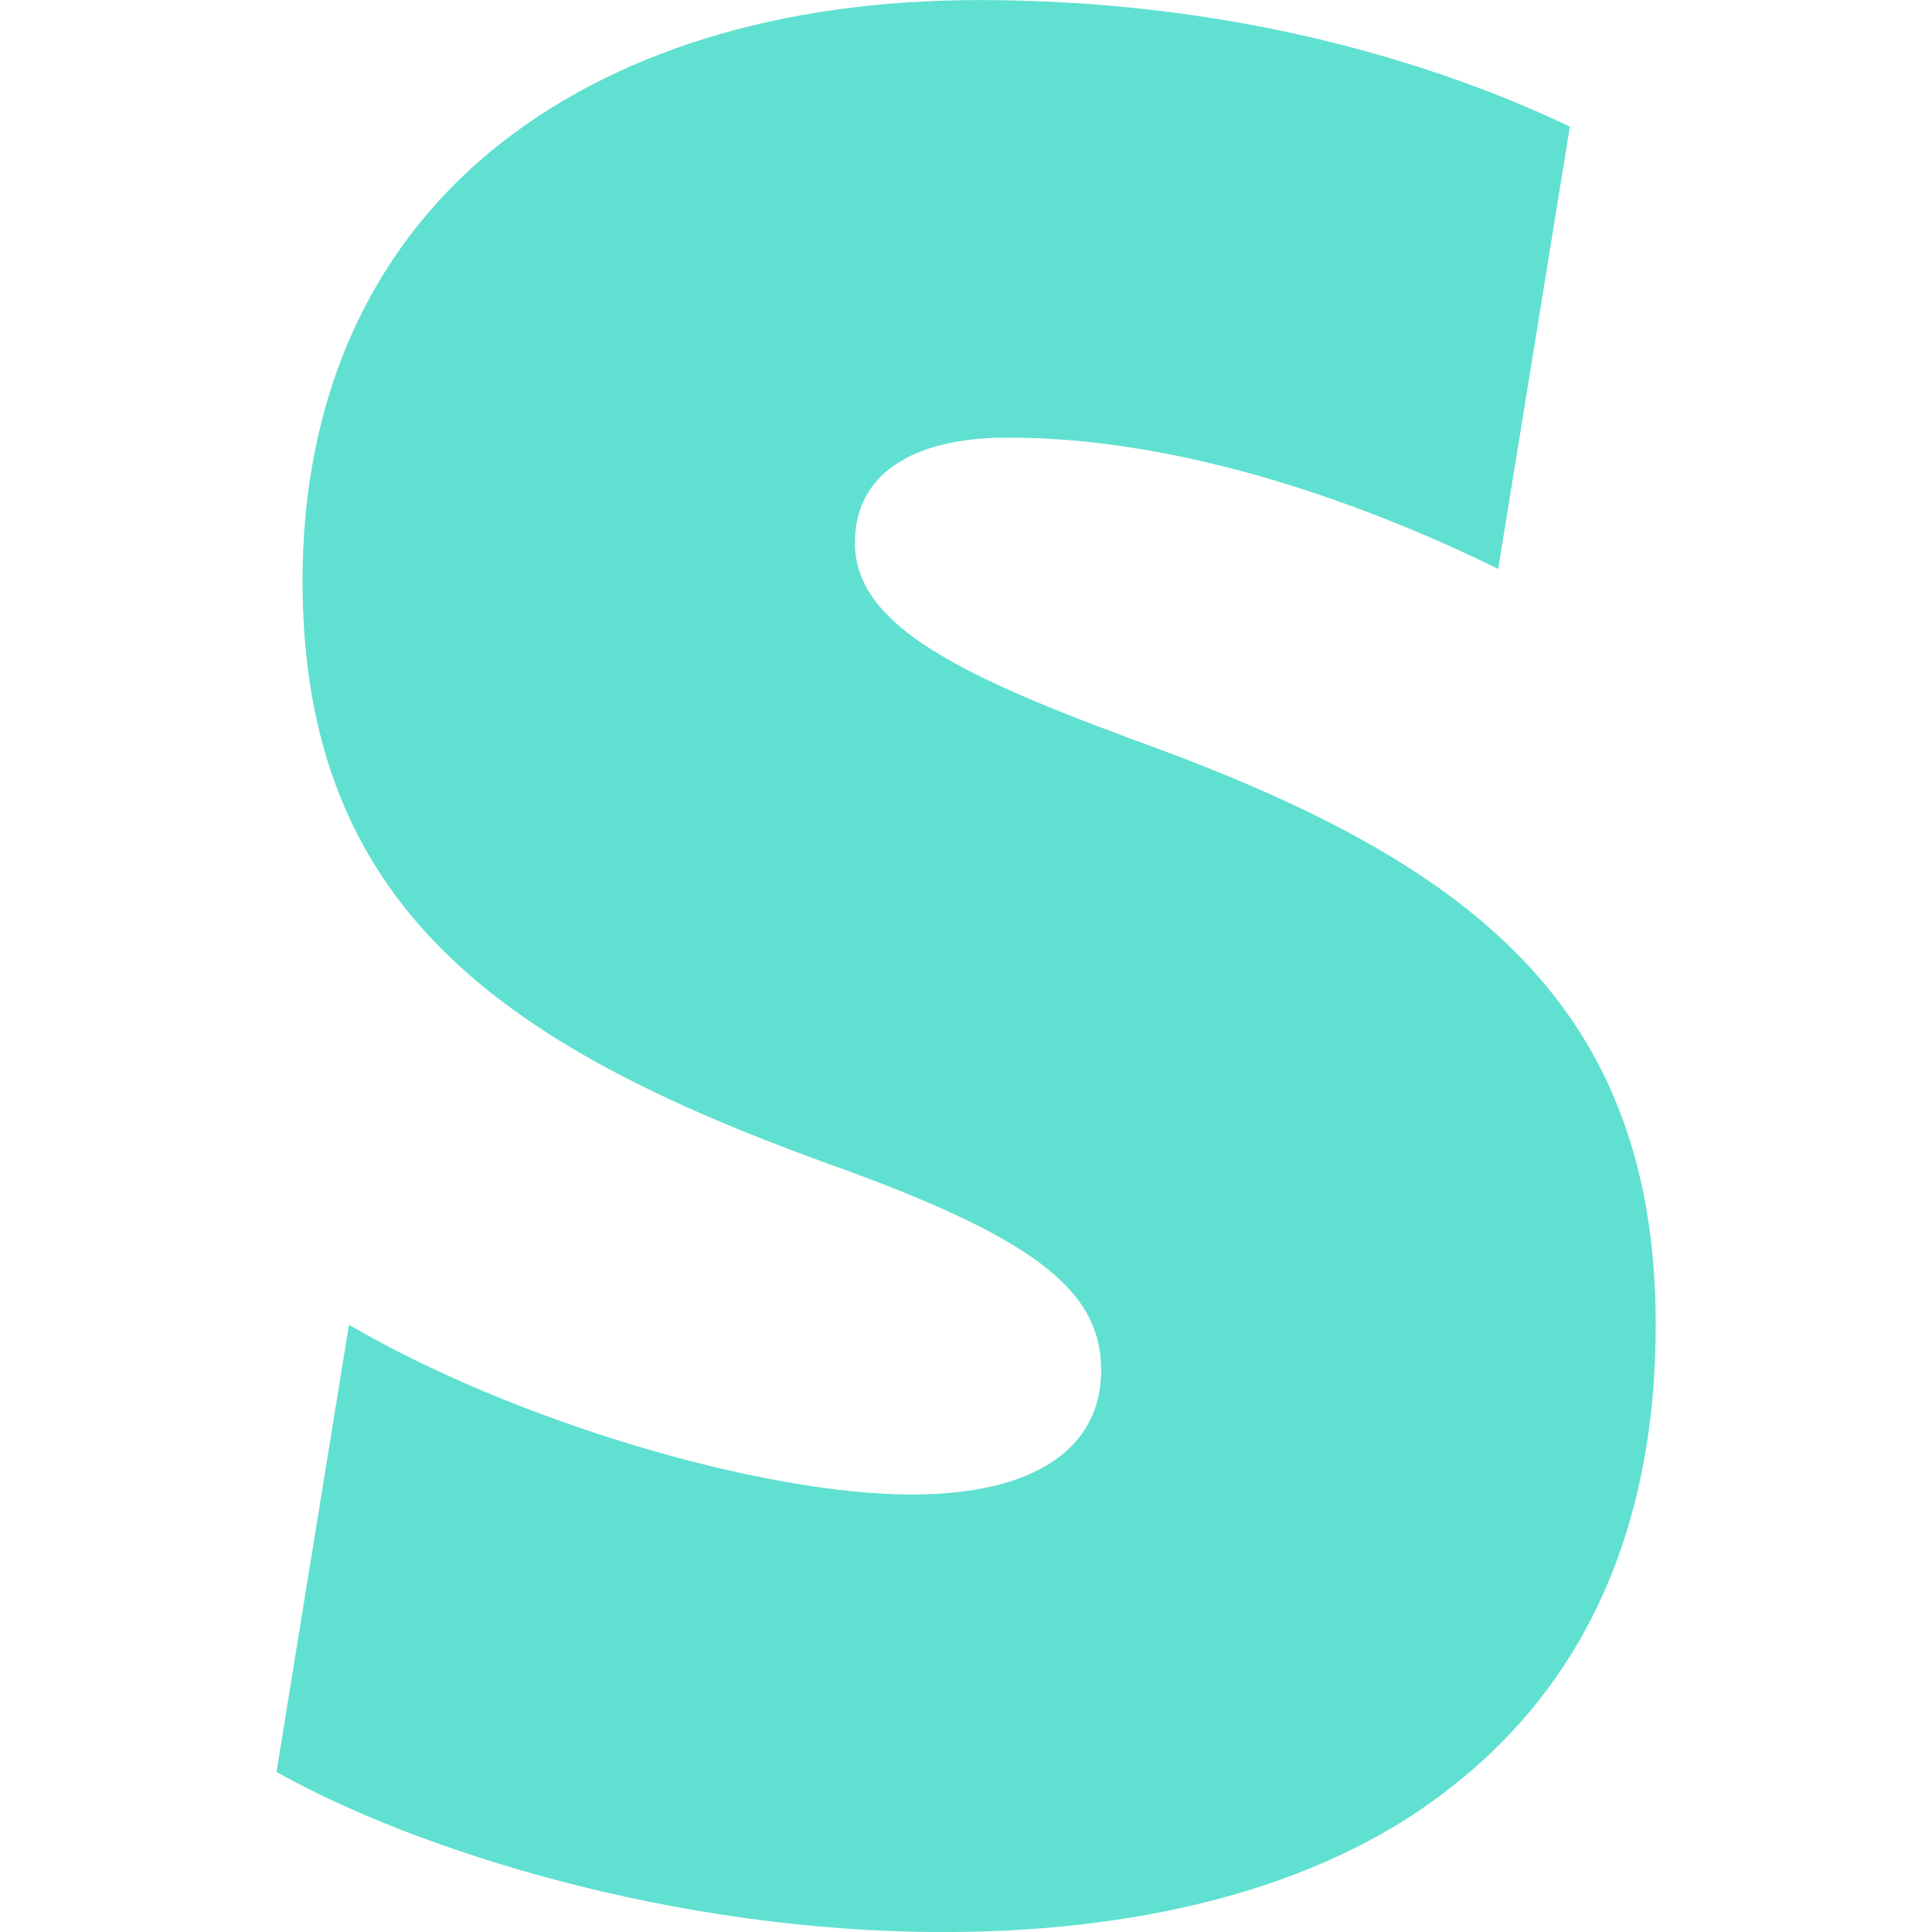
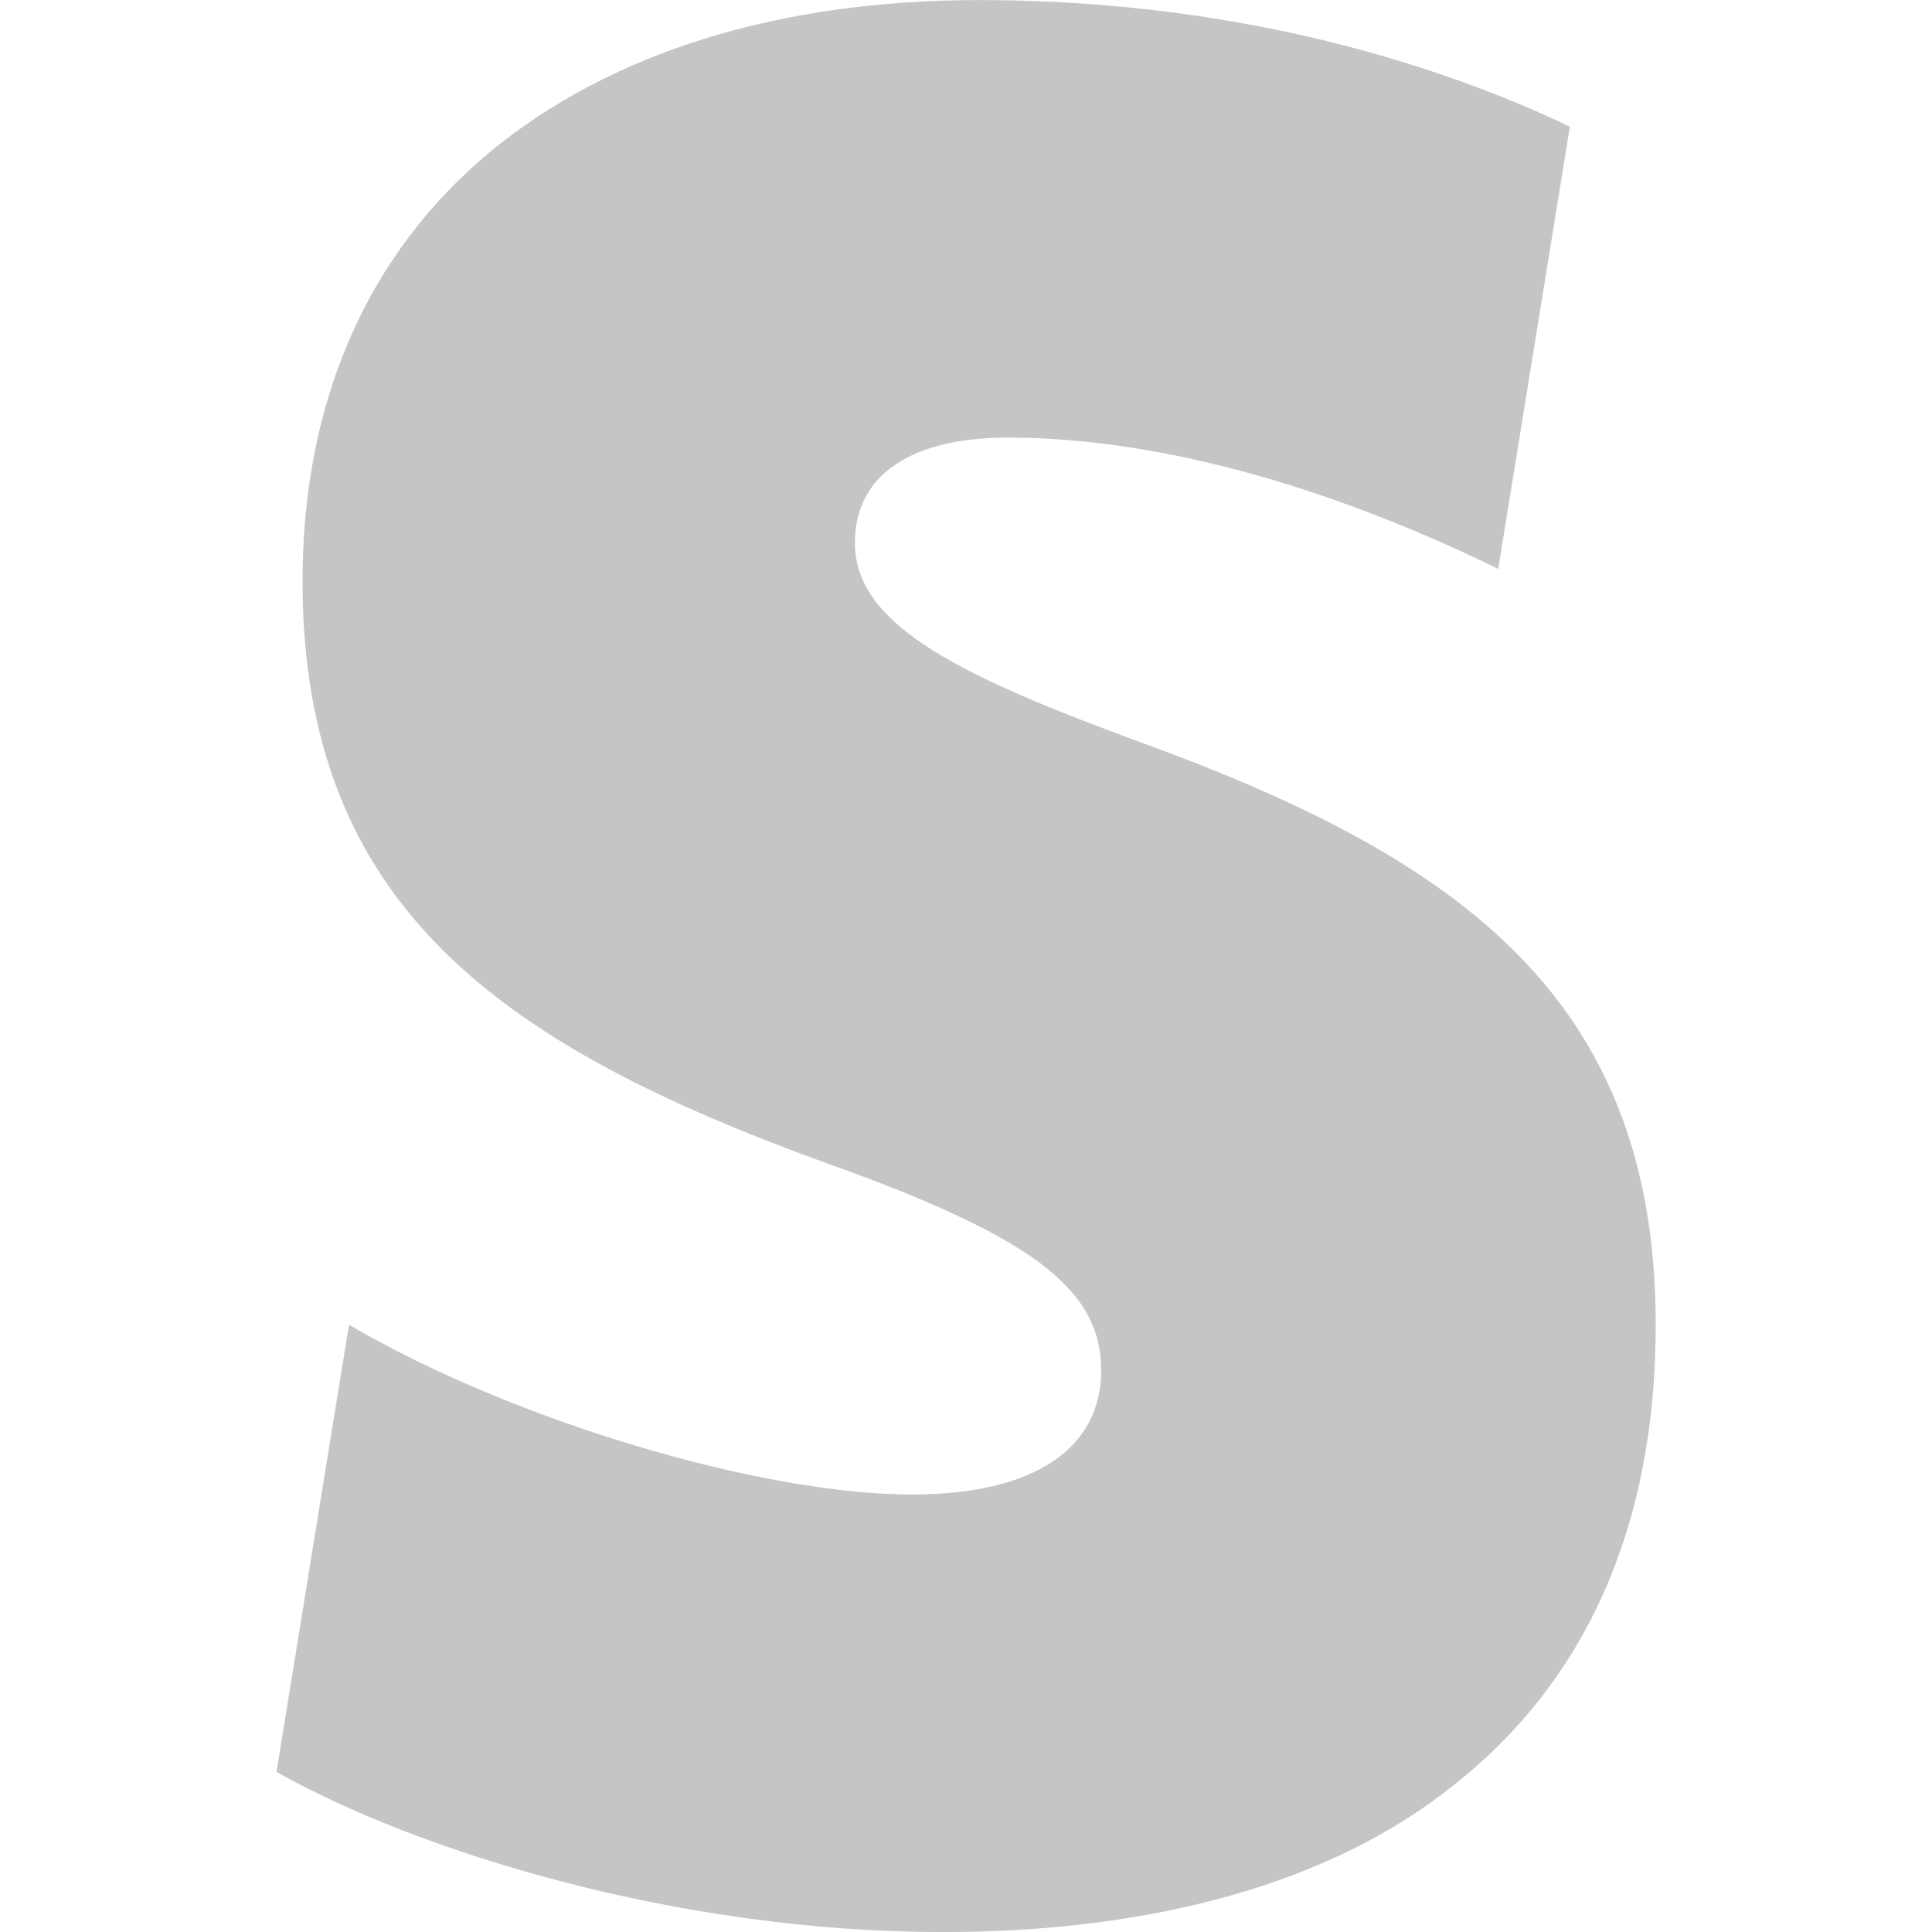
<svg xmlns="http://www.w3.org/2000/svg" width="32" height="32" viewBox="0 0 32 32">
-   <path fill="#60e0d0" d="M18.635 12.2c-2.896-1.075-4.475-1.901-4.475-3.212 0-1.108.911-1.74 2.535-1.74 2.969 0 6.02 1.144 8.12 2.175l1.187-7.325C24.337 1.301 20.93.001 16.221.001c-3.331 0-6.101.872-8.081 2.496-2.059 1.7-3.129 4.16-3.129 7.128 0 5.385 3.289 7.68 8.635 9.625 3.447 1.227 4.593 2.099 4.593 3.444 0 1.307-1.12 2.06-3.139 2.06-2.5 0-6.62-1.228-9.32-2.812l-1.2 7.407c2.321 1.305 6.601 2.652 11.04 2.652 3.521 0 6.457-.832 8.437-2.417 2.219-1.74 3.367-4.315 3.367-7.643 0-5.504-3.365-7.801-8.792-9.74h.004z" />
+   <path fill="#c4c5c7" d="M18.635 12.2c-2.896-1.075-4.475-1.901-4.475-3.212 0-1.108.911-1.74 2.535-1.74 2.969 0 6.02 1.144 8.12 2.175l1.187-7.325C24.337 1.301 20.93.001 16.221.001c-3.331 0-6.101.872-8.081 2.496-2.059 1.7-3.129 4.16-3.129 7.128 0 5.385 3.289 7.68 8.635 9.625 3.447 1.227 4.593 2.099 4.593 3.444 0 1.307-1.12 2.06-3.139 2.06-2.5 0-6.62-1.228-9.32-2.812l-1.2 7.407c2.321 1.305 6.601 2.652 11.04 2.652 3.521 0 6.457-.832 8.437-2.417 2.219-1.74 3.367-4.315 3.367-7.643 0-5.504-3.365-7.801-8.792-9.74h.004z" />
</svg>
